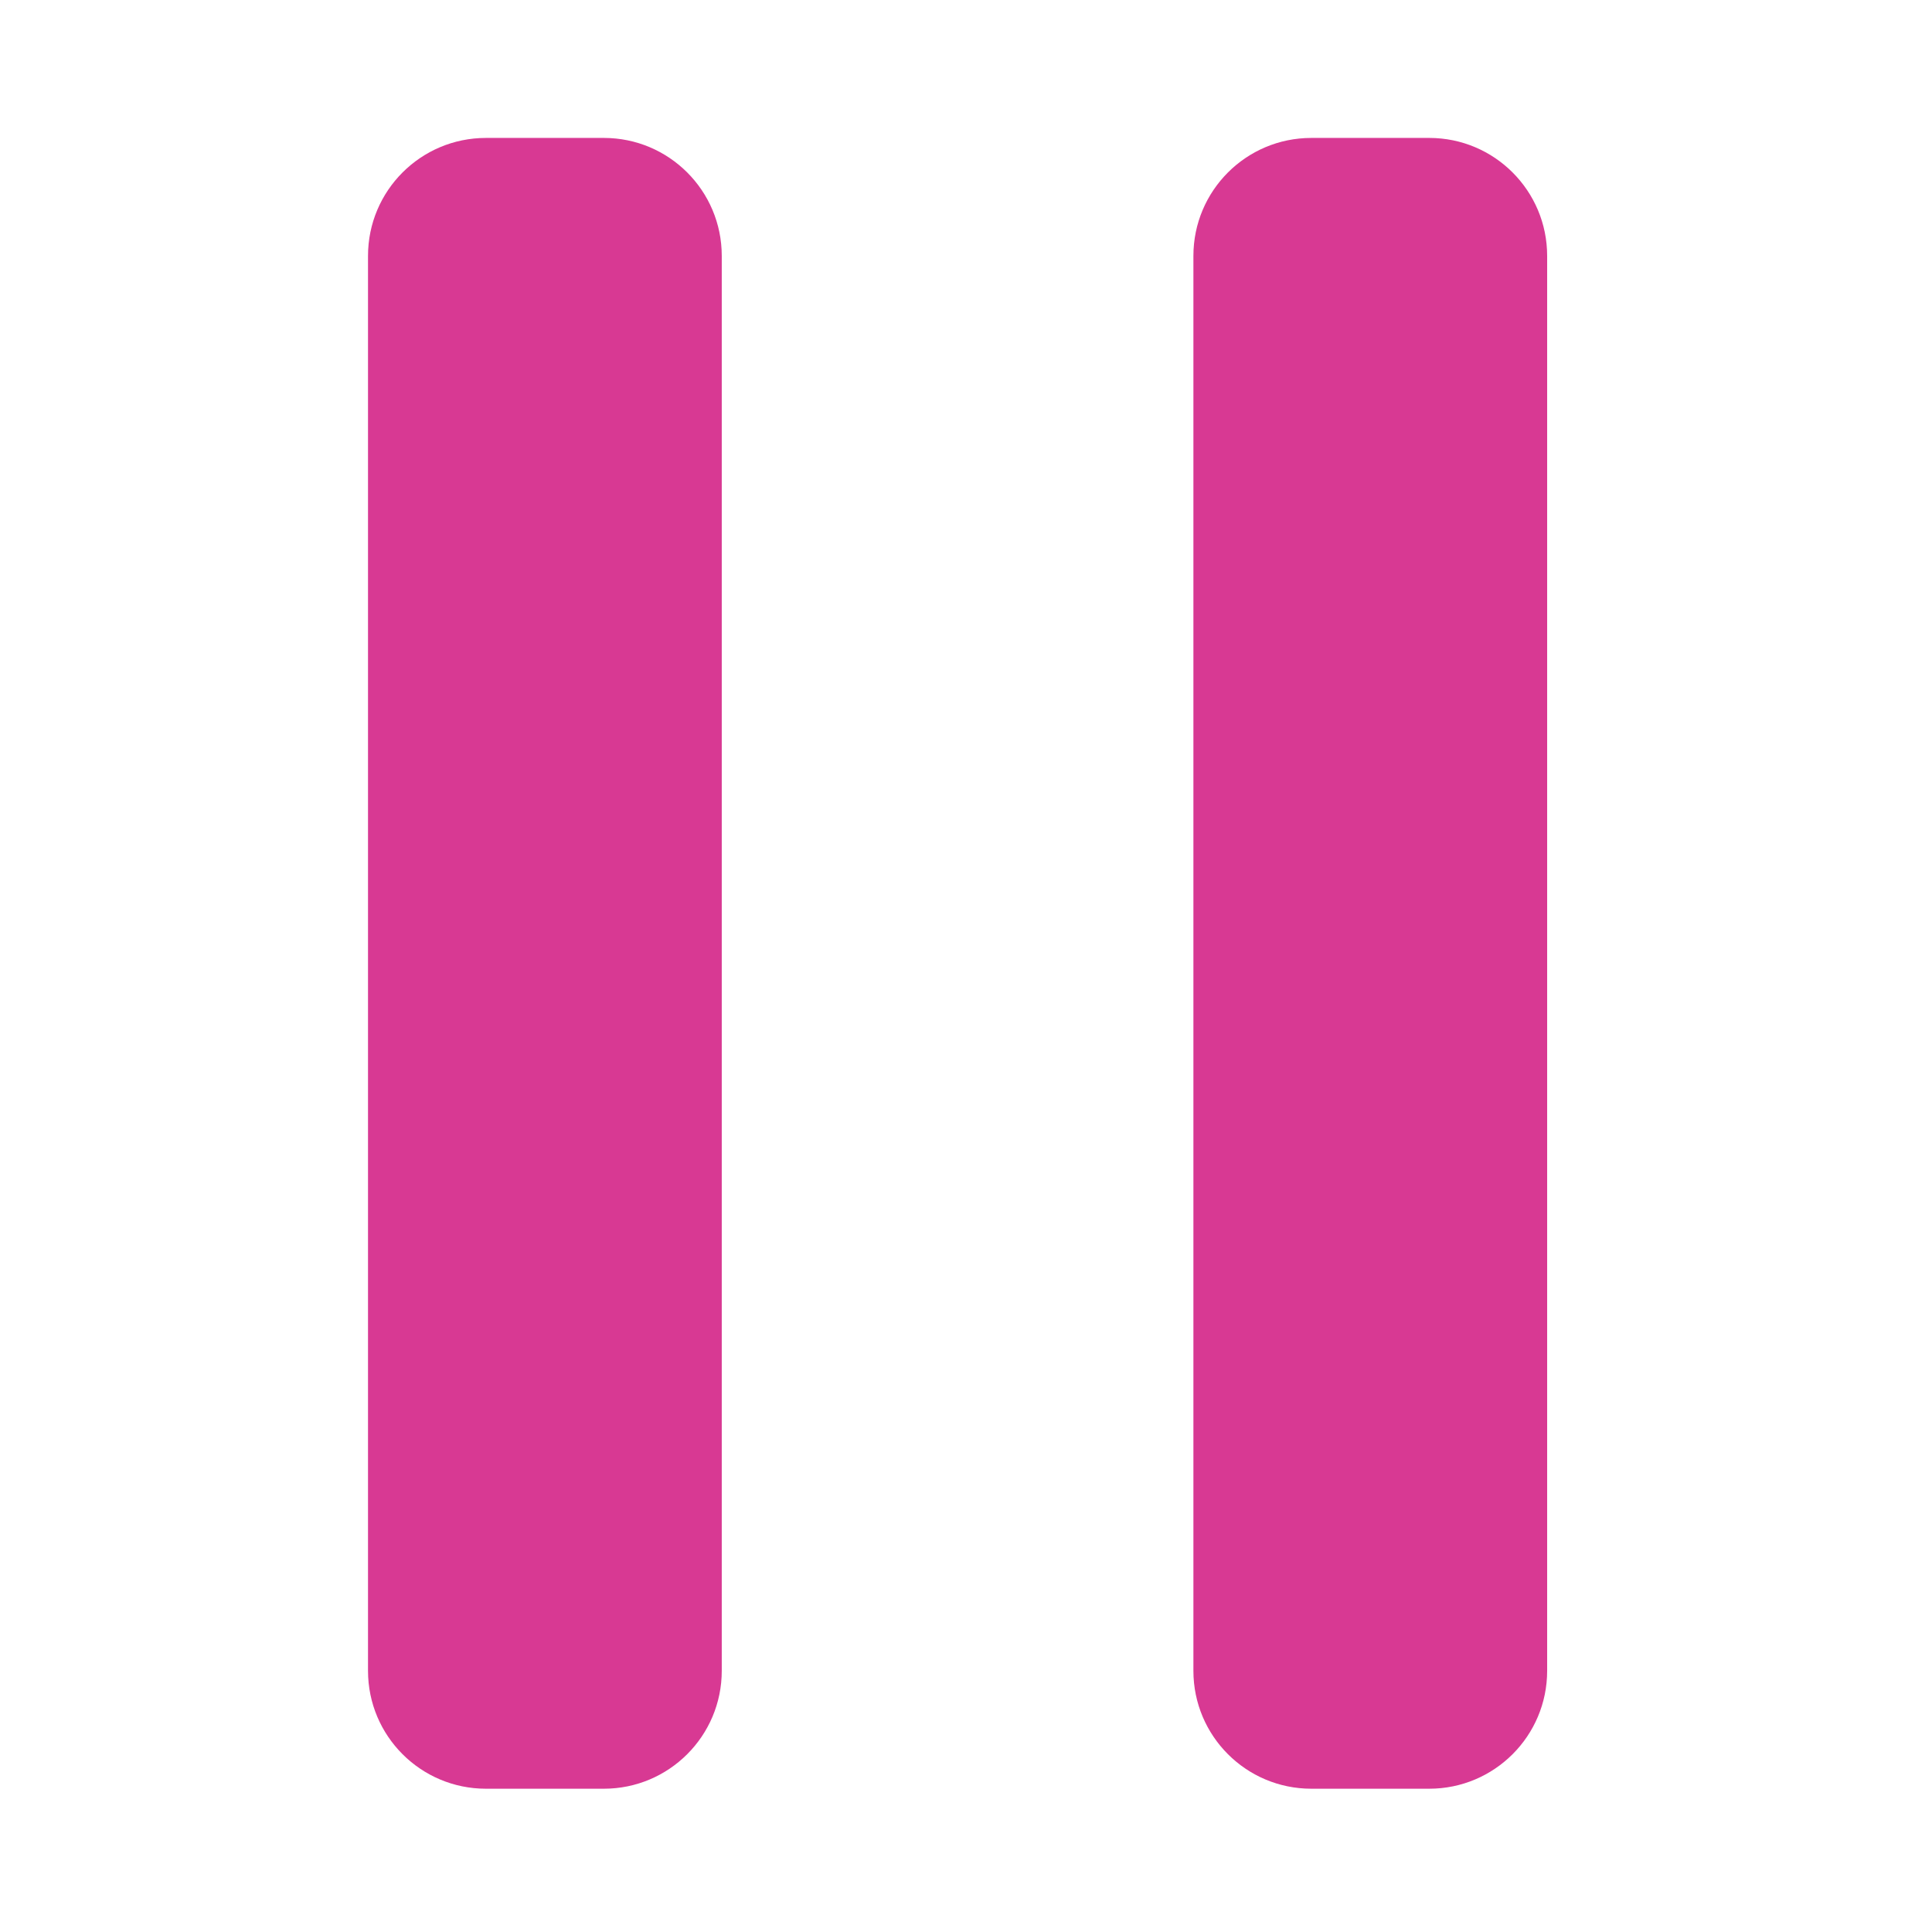
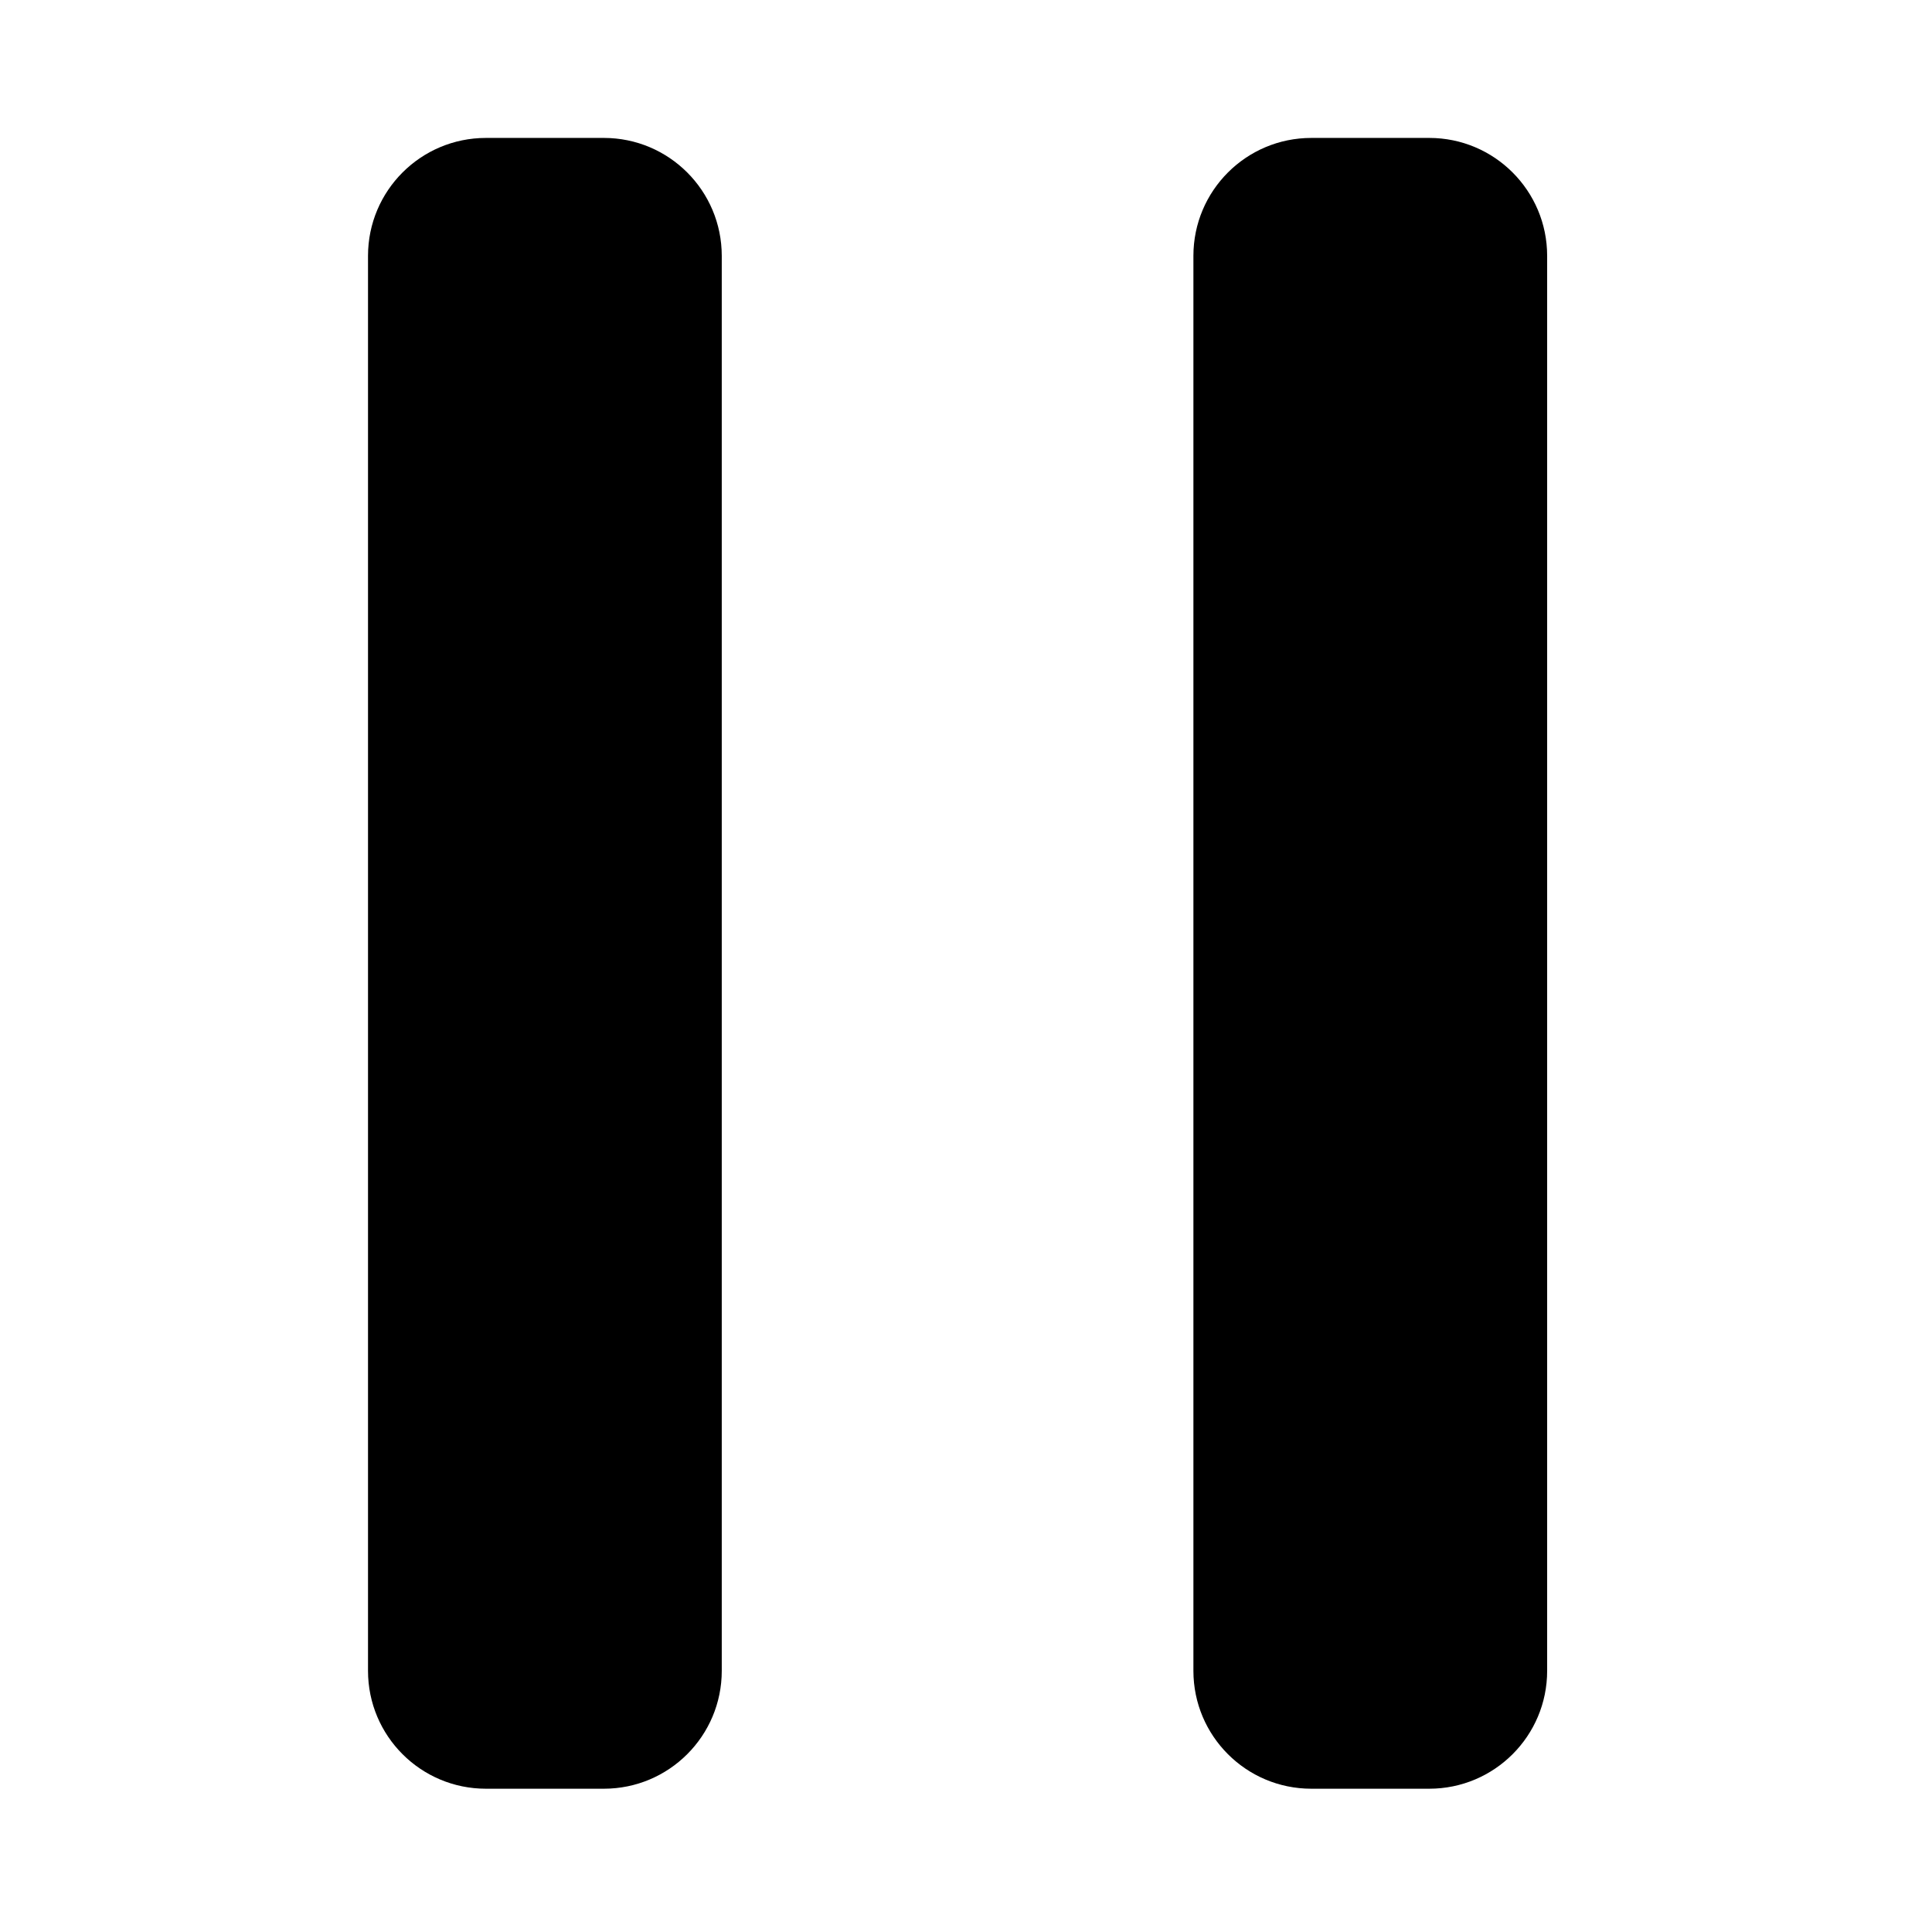
<svg xmlns="http://www.w3.org/2000/svg" t="1624200204783" class="icon" viewBox="0 0 1024 1024" version="1.1" p-id="3807" width="200" height="200">
  <defs>
    <style type="text/css" />
  </defs>
-   <path d="M757.52 73.107h-62.493c-34.526 0-62.498 27.984-62.498 62.511v749.948c0 34.526 27.974 62.493 62.498 62.493h62.493c34.516 0 62.502-27.968 62.502-62.493v-749.953c-0.001-34.524-27.984-62.509-62.502-62.509z" p-id="3808" fill="#d83993" />
-   <path d="M320.054 73.107h-62.502c-34.526 0-62.498 27.984-62.498 62.511v749.948c0 34.526 27.974 62.493 62.498 62.493h62.502c34.505 0 62.493-27.968 62.493-62.493v-749.953c-0.001-34.524-27.984-62.509-62.493-62.509z" p-id="3809" fill="#d83993" />
+   <path d="M757.52 73.107h-62.493c-34.526 0-62.498 27.984-62.498 62.511v749.948c0 34.526 27.974 62.493 62.498 62.493h62.493c34.516 0 62.502-27.968 62.502-62.493v-749.953c-0.001-34.524-27.984-62.509-62.502-62.509z" p-id="3808" />
+   <path d="M320.054 73.107h-62.502c-34.526 0-62.498 27.984-62.498 62.511v749.948c0 34.526 27.974 62.493 62.498 62.493h62.502c34.505 0 62.493-27.968 62.493-62.493v-749.953c-0.001-34.524-27.984-62.509-62.493-62.509z" p-id="3809" />
</svg>
